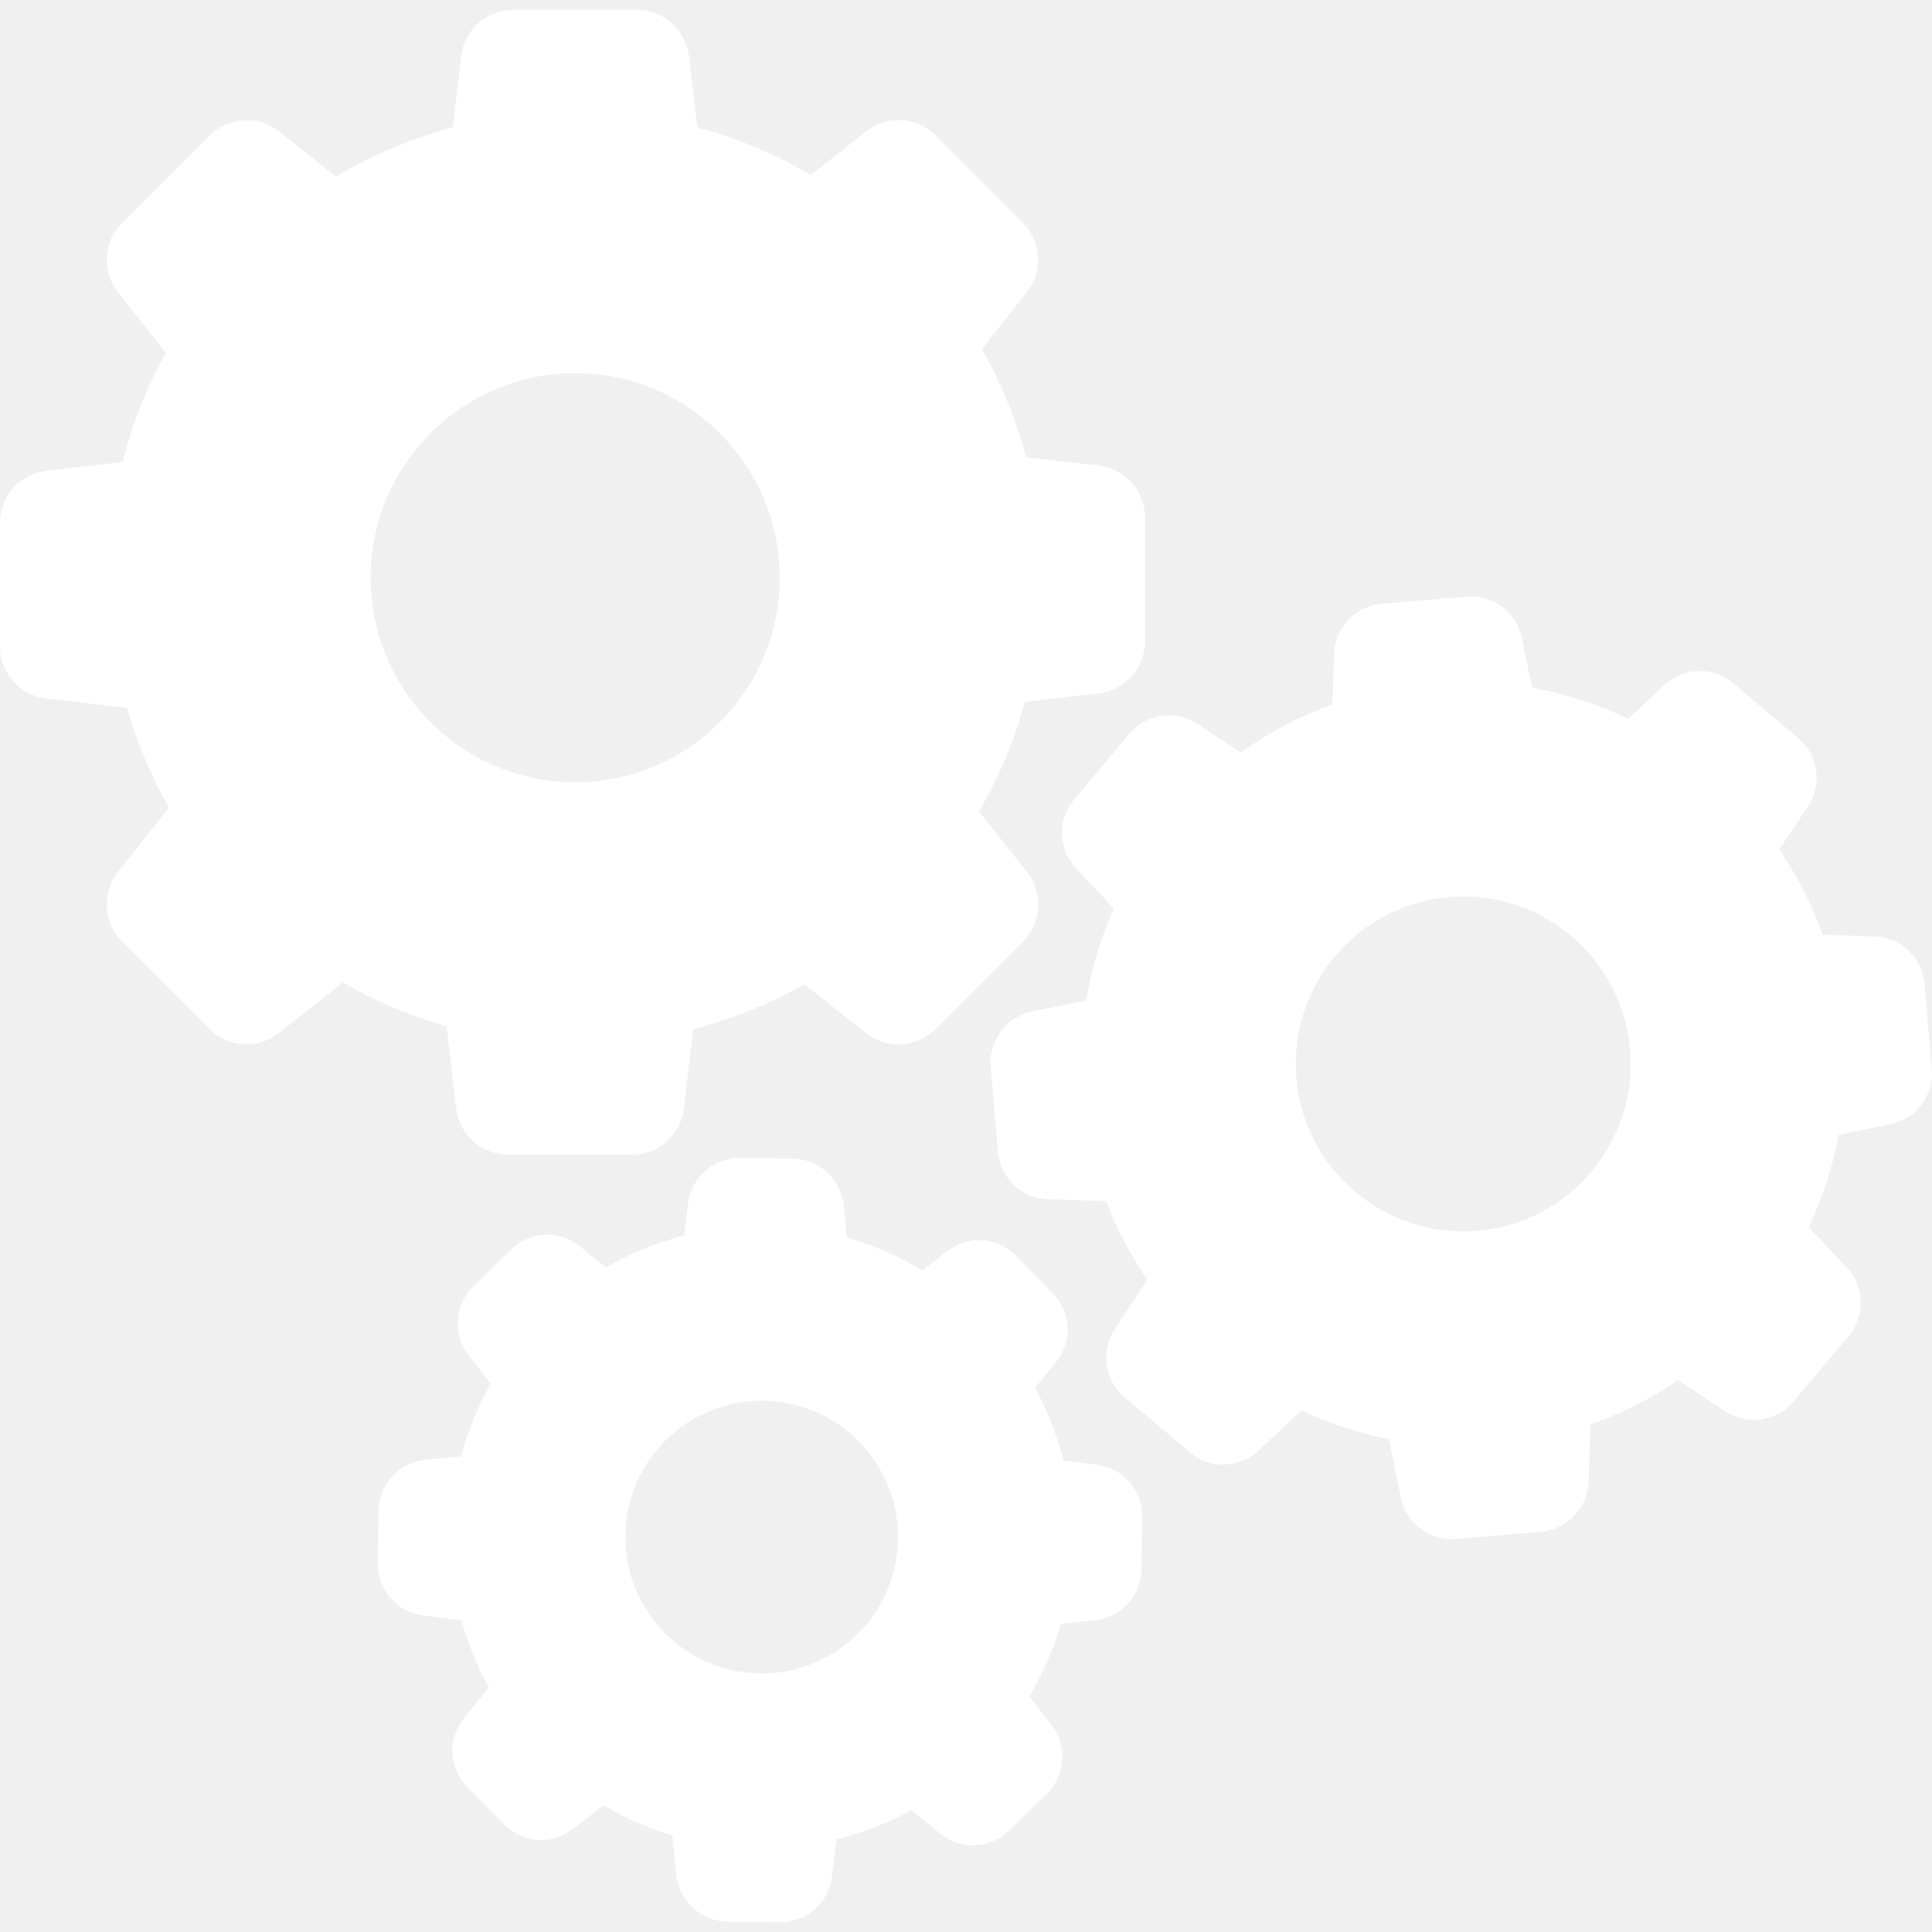
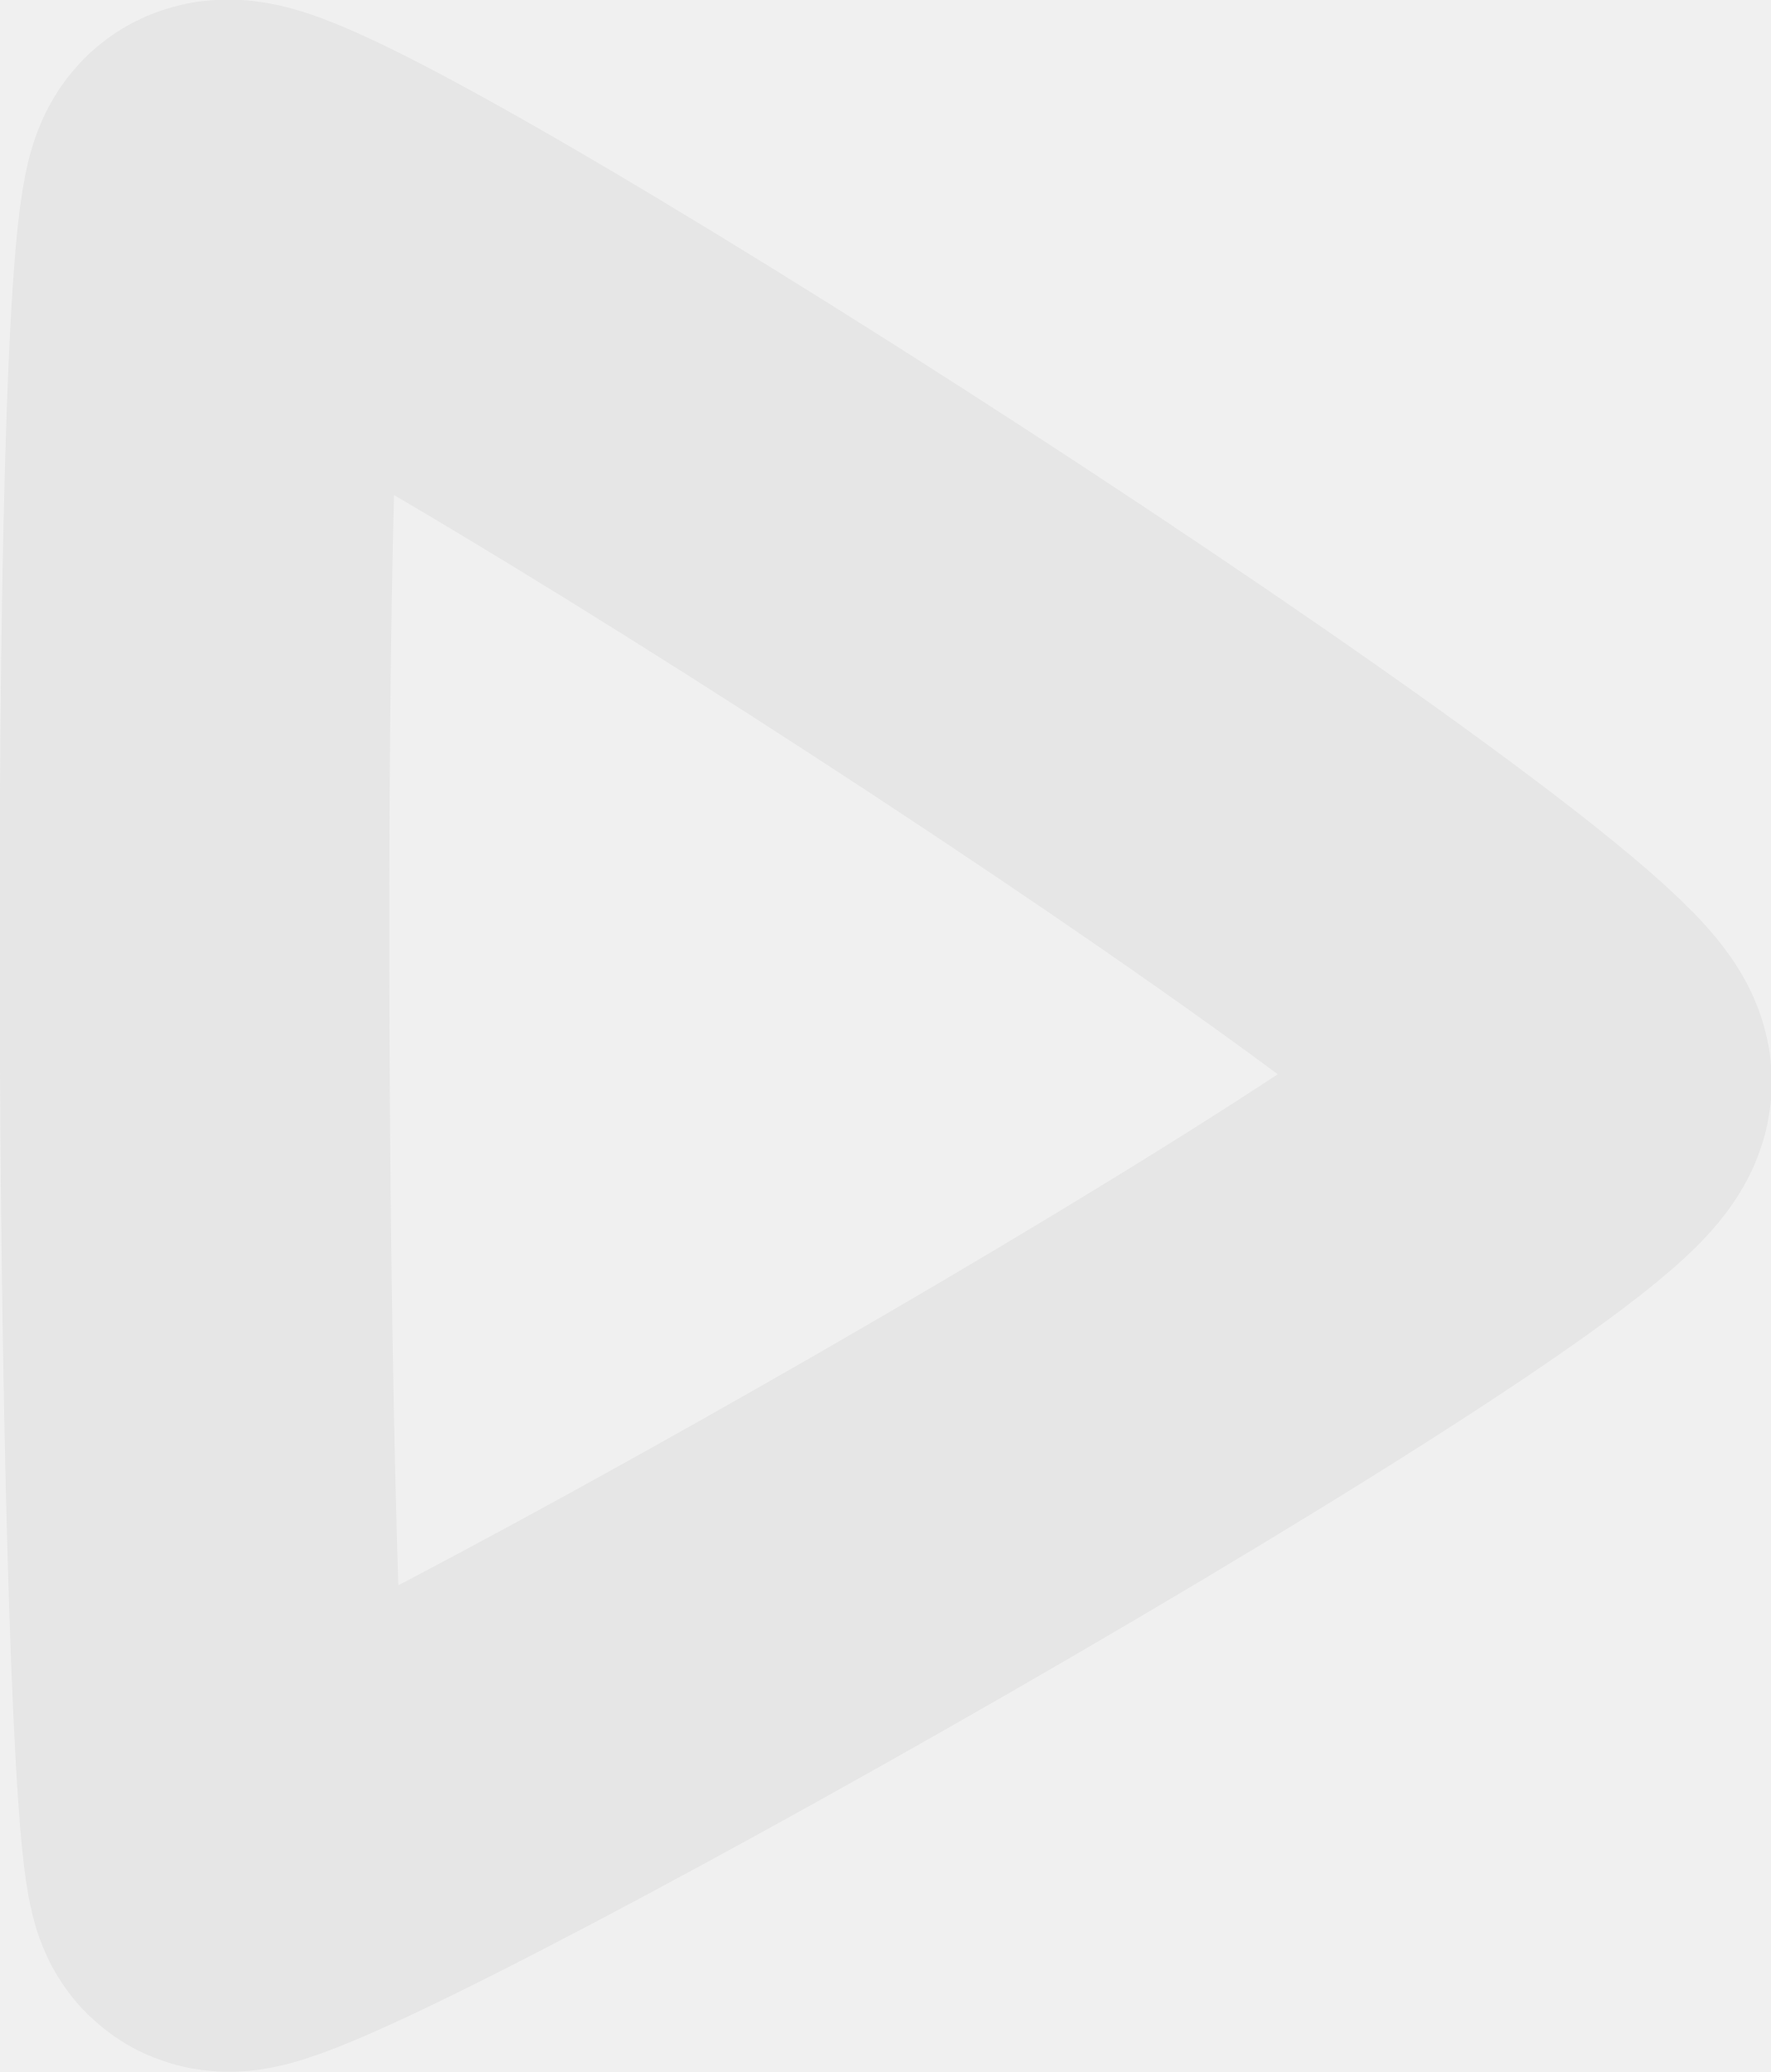
- <svg xmlns="http://www.w3.org/2000/svg" version="1.1" id="Capa_1" x="0px" y="0px" width="932.179px" height="932.179px" viewBox="0 0 932.179 932.179" style="enable-background:new 0 0 932.179 932.179;" xml:space="preserve">
-   <defs id="defs43" />
-   <g id="g8" style="fill:#ffffff;fill-opacity:1">
-     <path d="M61.2,341.538c4.9,16.8,11.7,33,20.3,48.2l-24.5,30.9c-8,10.1-7.1,24.5,1.9,33.6l42.2,42.2c9.1,9.1,23.5,9.899,33.6,1.899   l30.7-24.3c15.8,9.101,32.6,16.2,50.1,21.2l4.6,39.5c1.5,12.8,12.3,22.4,25.1,22.4h59.7c12.8,0,23.6-9.601,25.1-22.4l4.4-38.1   c18.8-4.9,36.8-12.2,53.7-21.7l29.7,23.5c10.1,8,24.5,7.1,33.6-1.9l42.2-42.2c9.1-9.1,9.9-23.5,1.9-33.6l-23.1-29.3   c9.6-16.601,17.1-34.3,22.1-52.8l35.6-4.1c12.801-1.5,22.4-12.3,22.4-25.1v-59.7c0-12.8-9.6-23.6-22.4-25.1l-35.1-4.1   c-4.801-18.3-12-35.8-21.199-52.2l21.6-27.3c8-10.1,7.1-24.5-1.9-33.6l-42.1-42.1c-9.1-9.1-23.5-9.9-33.6-1.9l-26.5,21   c-17.2-10.1-35.601-17.8-54.9-23l-4-34.3c-1.5-12.8-12.3-22.4-25.1-22.4h-59.7c-12.8,0-23.6,9.6-25.1,22.4l-4,34.3   c-19.8,5.3-38.7,13.3-56.3,23.8l-27.5-21.8c-10.1-8-24.5-7.1-33.6,1.9l-42.2,42.2c-9.1,9.1-9.9,23.5-1.9,33.6l23,29.1   c-9.2,16.6-16.2,34.3-20.8,52.7l-36.8,4.2c-12.8,1.5-22.4,12.3-22.4,25.1v59.7c0,12.8,9.6,23.6,22.4,25.1L61.2,341.538z    M277.5,180.038c54.4,0,98.7,44.3,98.7,98.7s-44.3,98.7-98.7,98.7c-54.399,0-98.7-44.3-98.7-98.7S223.1,180.038,277.5,180.038z" id="path2" style="fill:#ffffff;fill-opacity:1" />
-     <path d="M867.699,356.238l-31.5-26.6c-9.699-8.2-24-7.8-33.199,0.9l-17.4,16.3c-14.699-7.1-30.299-12.1-46.4-15l-4.898-24   c-2.5-12.4-14-21-26.602-20l-41.1,3.5c-12.6,1.1-22.5,11.4-22.9,24.1l-0.799,24.4c-15.801,5.7-30.701,13.5-44.301,23.3   l-20.799-13.8c-10.602-7-24.701-5-32.9,4.7l-26.6,31.7c-8.201,9.7-7.801,24,0.898,33.2l18.201,19.399   c-6.301,14.2-10.801,29.101-13.4,44.4l-26,5.3c-12.4,2.5-21,14-20,26.601l3.5,41.1c1.1,12.6,11.4,22.5,24.1,22.9l28.1,0.899   c5.102,13.4,11.801,26.101,19.9,38l-15.699,23.7c-7,10.6-5,24.7,4.699,32.9l31.5,26.6c9.701,8.2,24,7.8,33.201-0.9l20.6-19.3   c13.5,6.3,27.699,11,42.299,13.8l5.701,28.2c2.5,12.4,14,21,26.6,20l41.1-3.5c12.6-1.1,22.5-11.399,22.9-24.1l0.9-27.601   c15-5.3,29.199-12.5,42.299-21.399l22.701,15c10.6,7,24.699,5,32.9-4.7l26.6-31.5c8.199-9.7,7.799-24-0.9-33.2l-18.301-19.399   c6.701-14.2,11.602-29.2,14.4-44.601l25-5.1c12.4-2.5,21-14,20-26.601l-3.5-41.1c-1.1-12.6-11.4-22.5-24.1-22.9l-25.1-0.8   c-5.201-14.6-12.201-28.399-20.9-41.2l13.699-20.6C879.4,378.638,877.4,364.438,867.699,356.238z M712.801,593.837   c-44.4,3.801-83.602-29.3-87.301-73.699c-3.801-44.4,29.301-83.601,73.699-87.301c44.4-3.8,83.602,29.301,87.301,73.7   C790.301,550.938,757.199,590.138,712.801,593.837z" id="path4" style="fill:#ffffff;fill-opacity:1" />
-     <path d="M205,704.438c-12.6,1.3-22.3,11.899-22.4,24.6l-0.3,25.3c-0.2,12.7,9.2,23.5,21.8,25.101l18.6,2.399   c3.1,11.301,7.5,22.101,13.2,32.301l-12,14.8c-8,9.899-7.4,24.1,1.5,33.2l17.7,18.1c8.9,9.1,23.1,10.1,33.2,2.3l14.899-11.5   c10.5,6.2,21.601,11.101,33.2,14.5l2,19.2c1.3,12.6,11.9,22.3,24.6,22.4l25.301,0.3c12.699,0.2,23.5-9.2,25.1-21.8l2.3-18.2   c12.601-3.101,24.601-7.8,36-14l14,11.3c9.9,8,24.101,7.4,33.201-1.5l18.1-17.7c9.1-8.899,10.1-23.1,2.301-33.2L496.6,818.438   c6.6-11,11.701-22.7,15.201-35l16.6-1.7c12.6-1.3,22.299-11.9,22.4-24.6l0.299-25.301c0.201-12.699-9.199-23.5-21.799-25.1   l-16.201-2.1c-3.1-12.2-7.699-24-13.699-35l10.1-12.4c8-9.9,7.4-24.1-1.5-33.2l-17.699-18.1c-8.9-9.101-23.102-10.101-33.201-2.3   l-12.101,9.3c-11.399-6.9-23.6-12.2-36.399-15.8l-1.601-15.7c-1.3-12.601-11.899-22.3-24.6-22.4l-25.3-0.3   c-12.7-0.2-23.5,9.2-25.101,21.8l-2,15.601c-13.199,3.399-25.899,8.6-37.699,15.399l-12.5-10.2c-9.9-8-24.101-7.399-33.201,1.5   l-18.2,17.801c-9.1,8.899-10.1,23.1-2.3,33.199l10.7,13.801c-6.2,11-11.1,22.699-14.3,35L205,704.438z M368.3,675.837   c36.3,0.4,65.399,30.301,65,66.601c-0.4,36.3-30.301,65.399-66.601,65c-36.3-0.4-65.399-30.3-65-66.601   C302.1,704.538,332,675.438,368.3,675.837z" id="path6" style="fill:#ffffff;fill-opacity:1" />
-   </g>
-   <g id="g10" />
-   <g id="g12" />
-   <g id="g14" />
-   <g id="g16" />
-   <g id="g18" />
-   <g id="g20" />
-   <g id="g22" />
-   <g id="g24" />
-   <g id="g26" />
-   <g id="g28" />
-   <g id="g30" />
-   <g id="g32" />
-   <g id="g34" />
-   <g id="g36" />
-   <g id="g38" />
+ <svg xmlns="http://www.w3.org/2000/svg" id="Layer_1" data-name="Layer 1" viewBox="0 0 13.63 15.95">
+   <defs>
+     <style>.cls-1{fill:none;stroke:#e6e6e6;stroke-miterlimit:10;stroke-width:3px;}</style>
+   </defs>
+   <path class="cls-1" d="M14.43,9.13c0,.65-10.15,6.37-10.41,6.11S3.67,2.66,4,2.31,14.43,8.47,14.43,9.13Z" transform="translate(-2.29 -0.8)" />
</svg>
